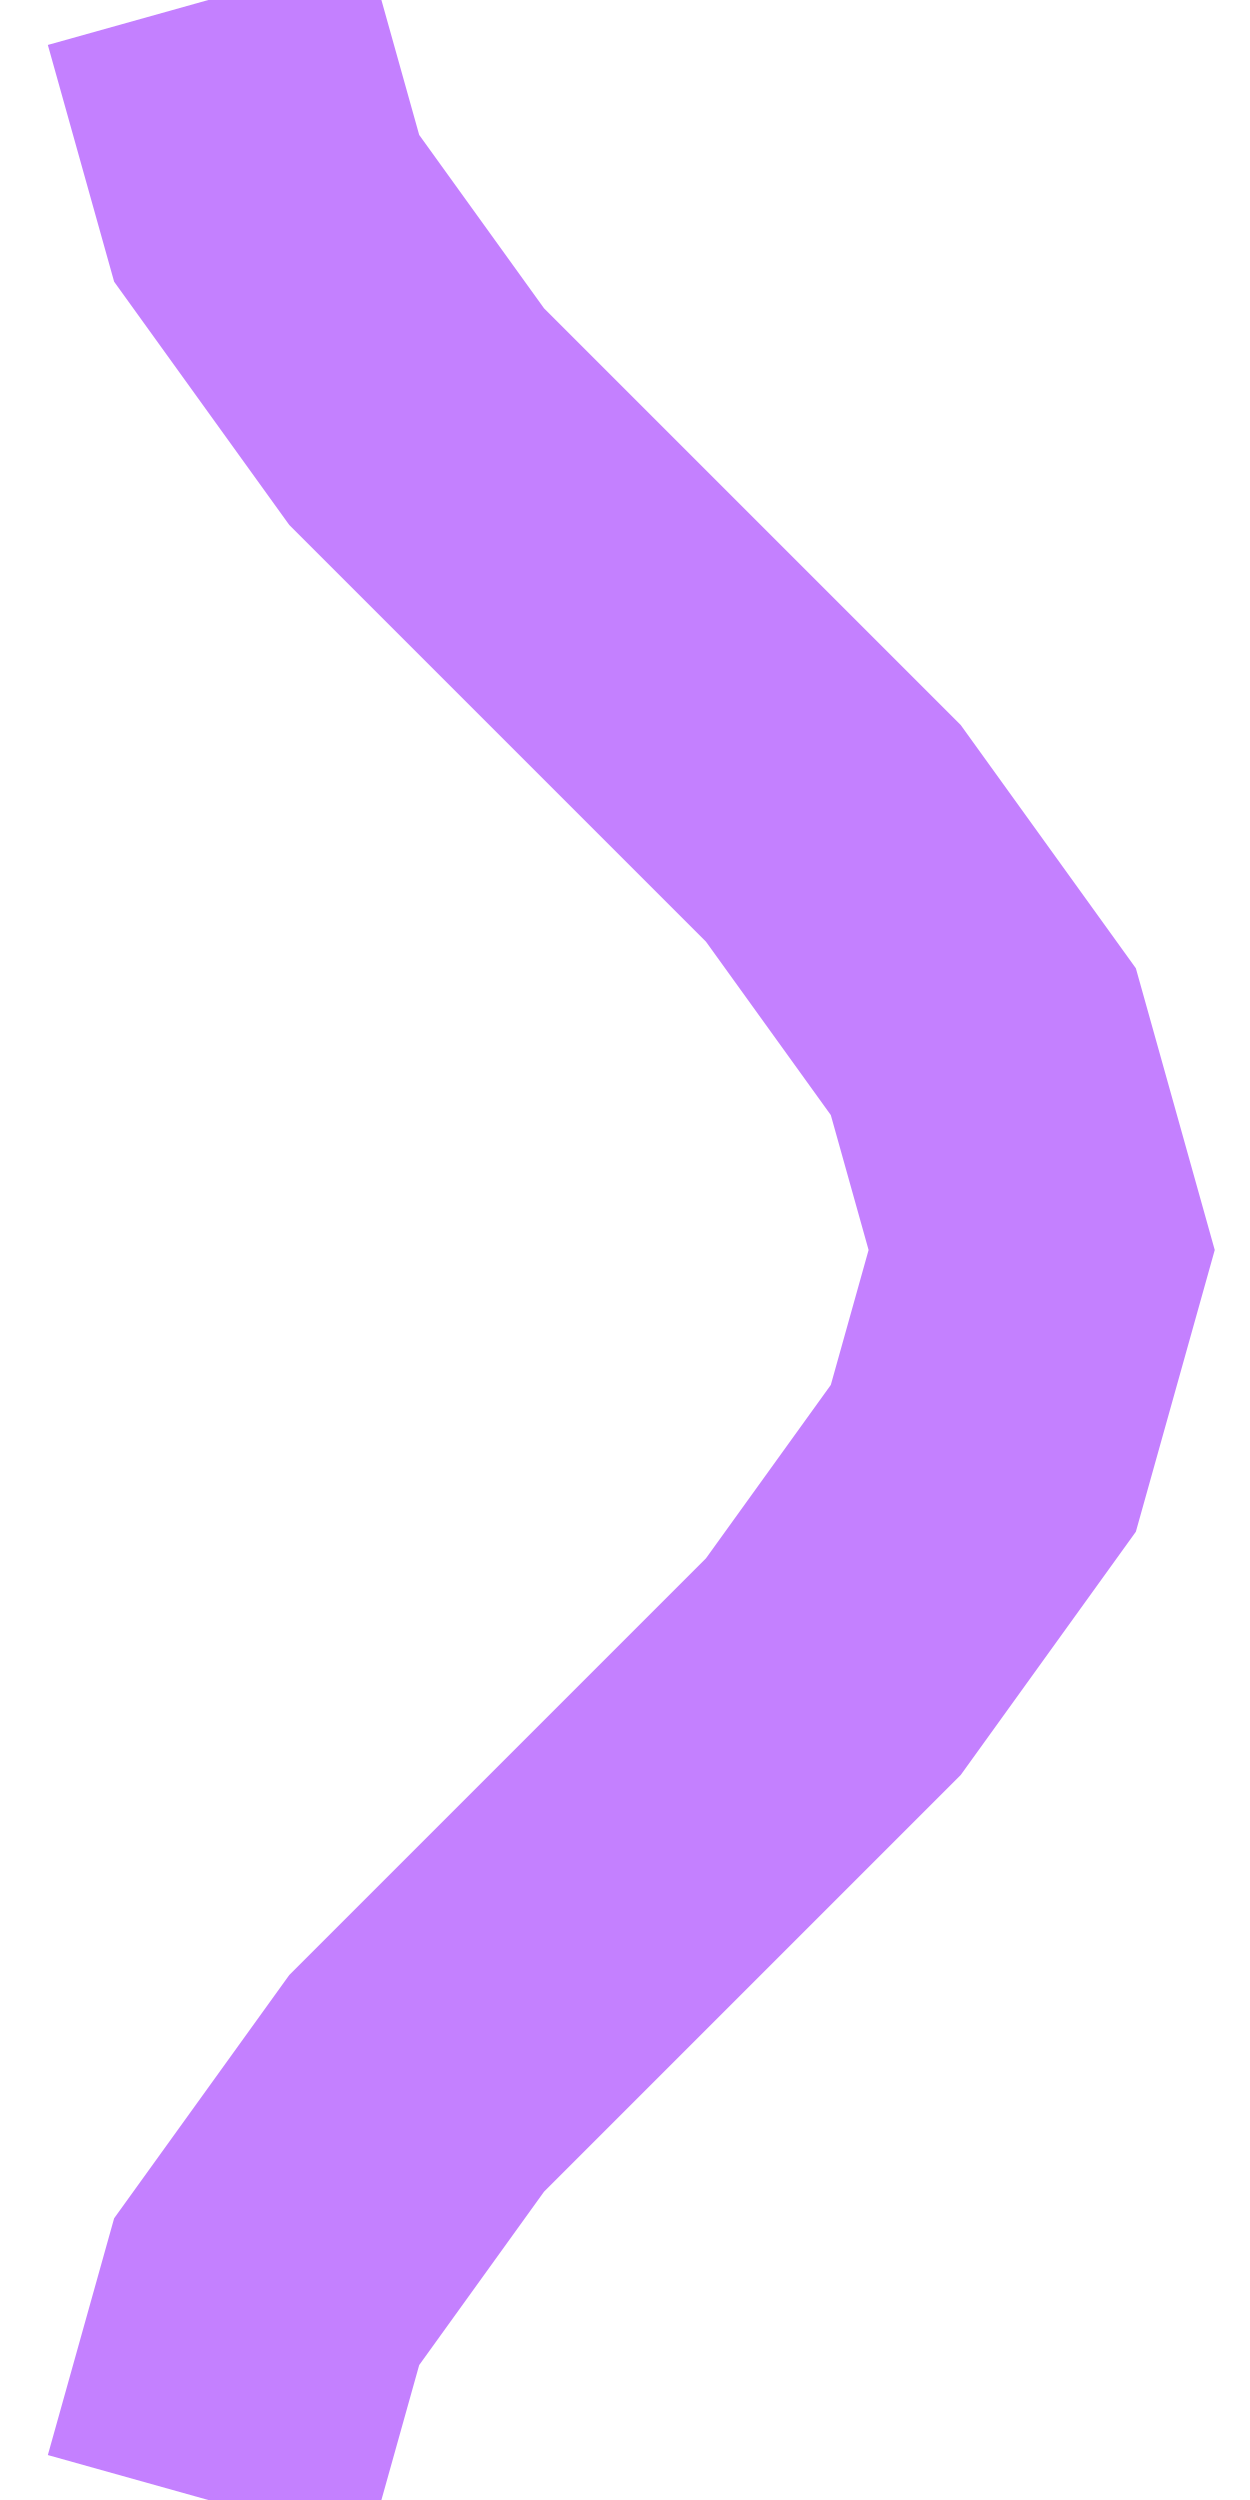
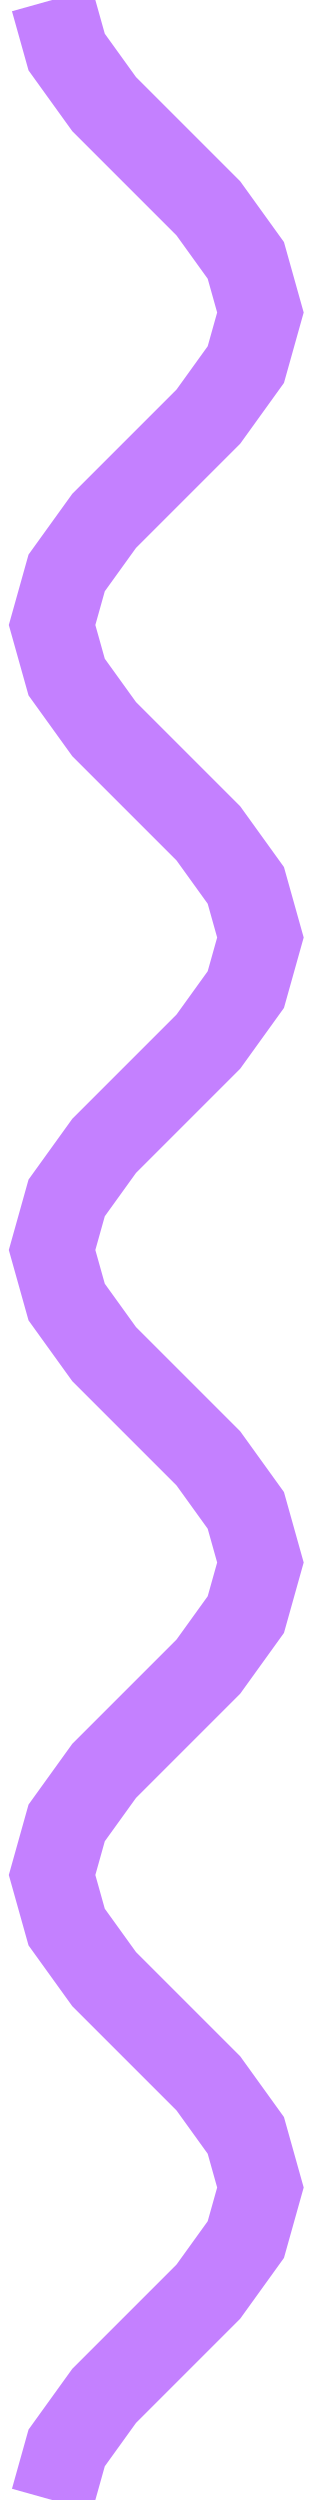
- <svg xmlns="http://www.w3.org/2000/svg" xmlns:xlink="http://www.w3.org/1999/xlink" version="1.1" width="30" height="60">
-   <symbol id="cable" width="30" height="60">
-     <path d="M 5,0 6.4,5 10,10 15,15 20,20 23.6,25 25,30 23.6,35 20,40 15,45 10,50 6.4,55 5,60" style="fill:none;stroke:#c480ff;stroke-width:8" />
+ <svg xmlns="http://www.w3.org/2000/svg" xmlns:xlink="http://www.w3.org/1999/xlink" version="1.1" width="30" height="240">
+   <symbol id="cable" width="30" height="240">
+     <path d="M 5,0 6.4,5 10,10 15,15 20,20 23.6,25 25,30 23.6,35 20,40 15,45 10,50 6.4,55 5,60       6.4,65 10,70 15,75 20,80 23.6,85 25,90 23.6,95 20,100 15,105 10,110 6.4,115 5,120       6.4,125 10,130 15,135 20,140 23.6,145 25,150 23.6,155 20,160 15,165 10,170 6.4,175 5,180       6.4,185 10,190 15,195 20,200 23.6,205 25,210 23.6,215 20,220 15,225 10,230 6.4,235 5,240" style="fill:none;stroke:#c480ff;stroke-width:8" />
  </symbol>
  <use xlink:href="#cable" x="0" y="0" />
</svg>
